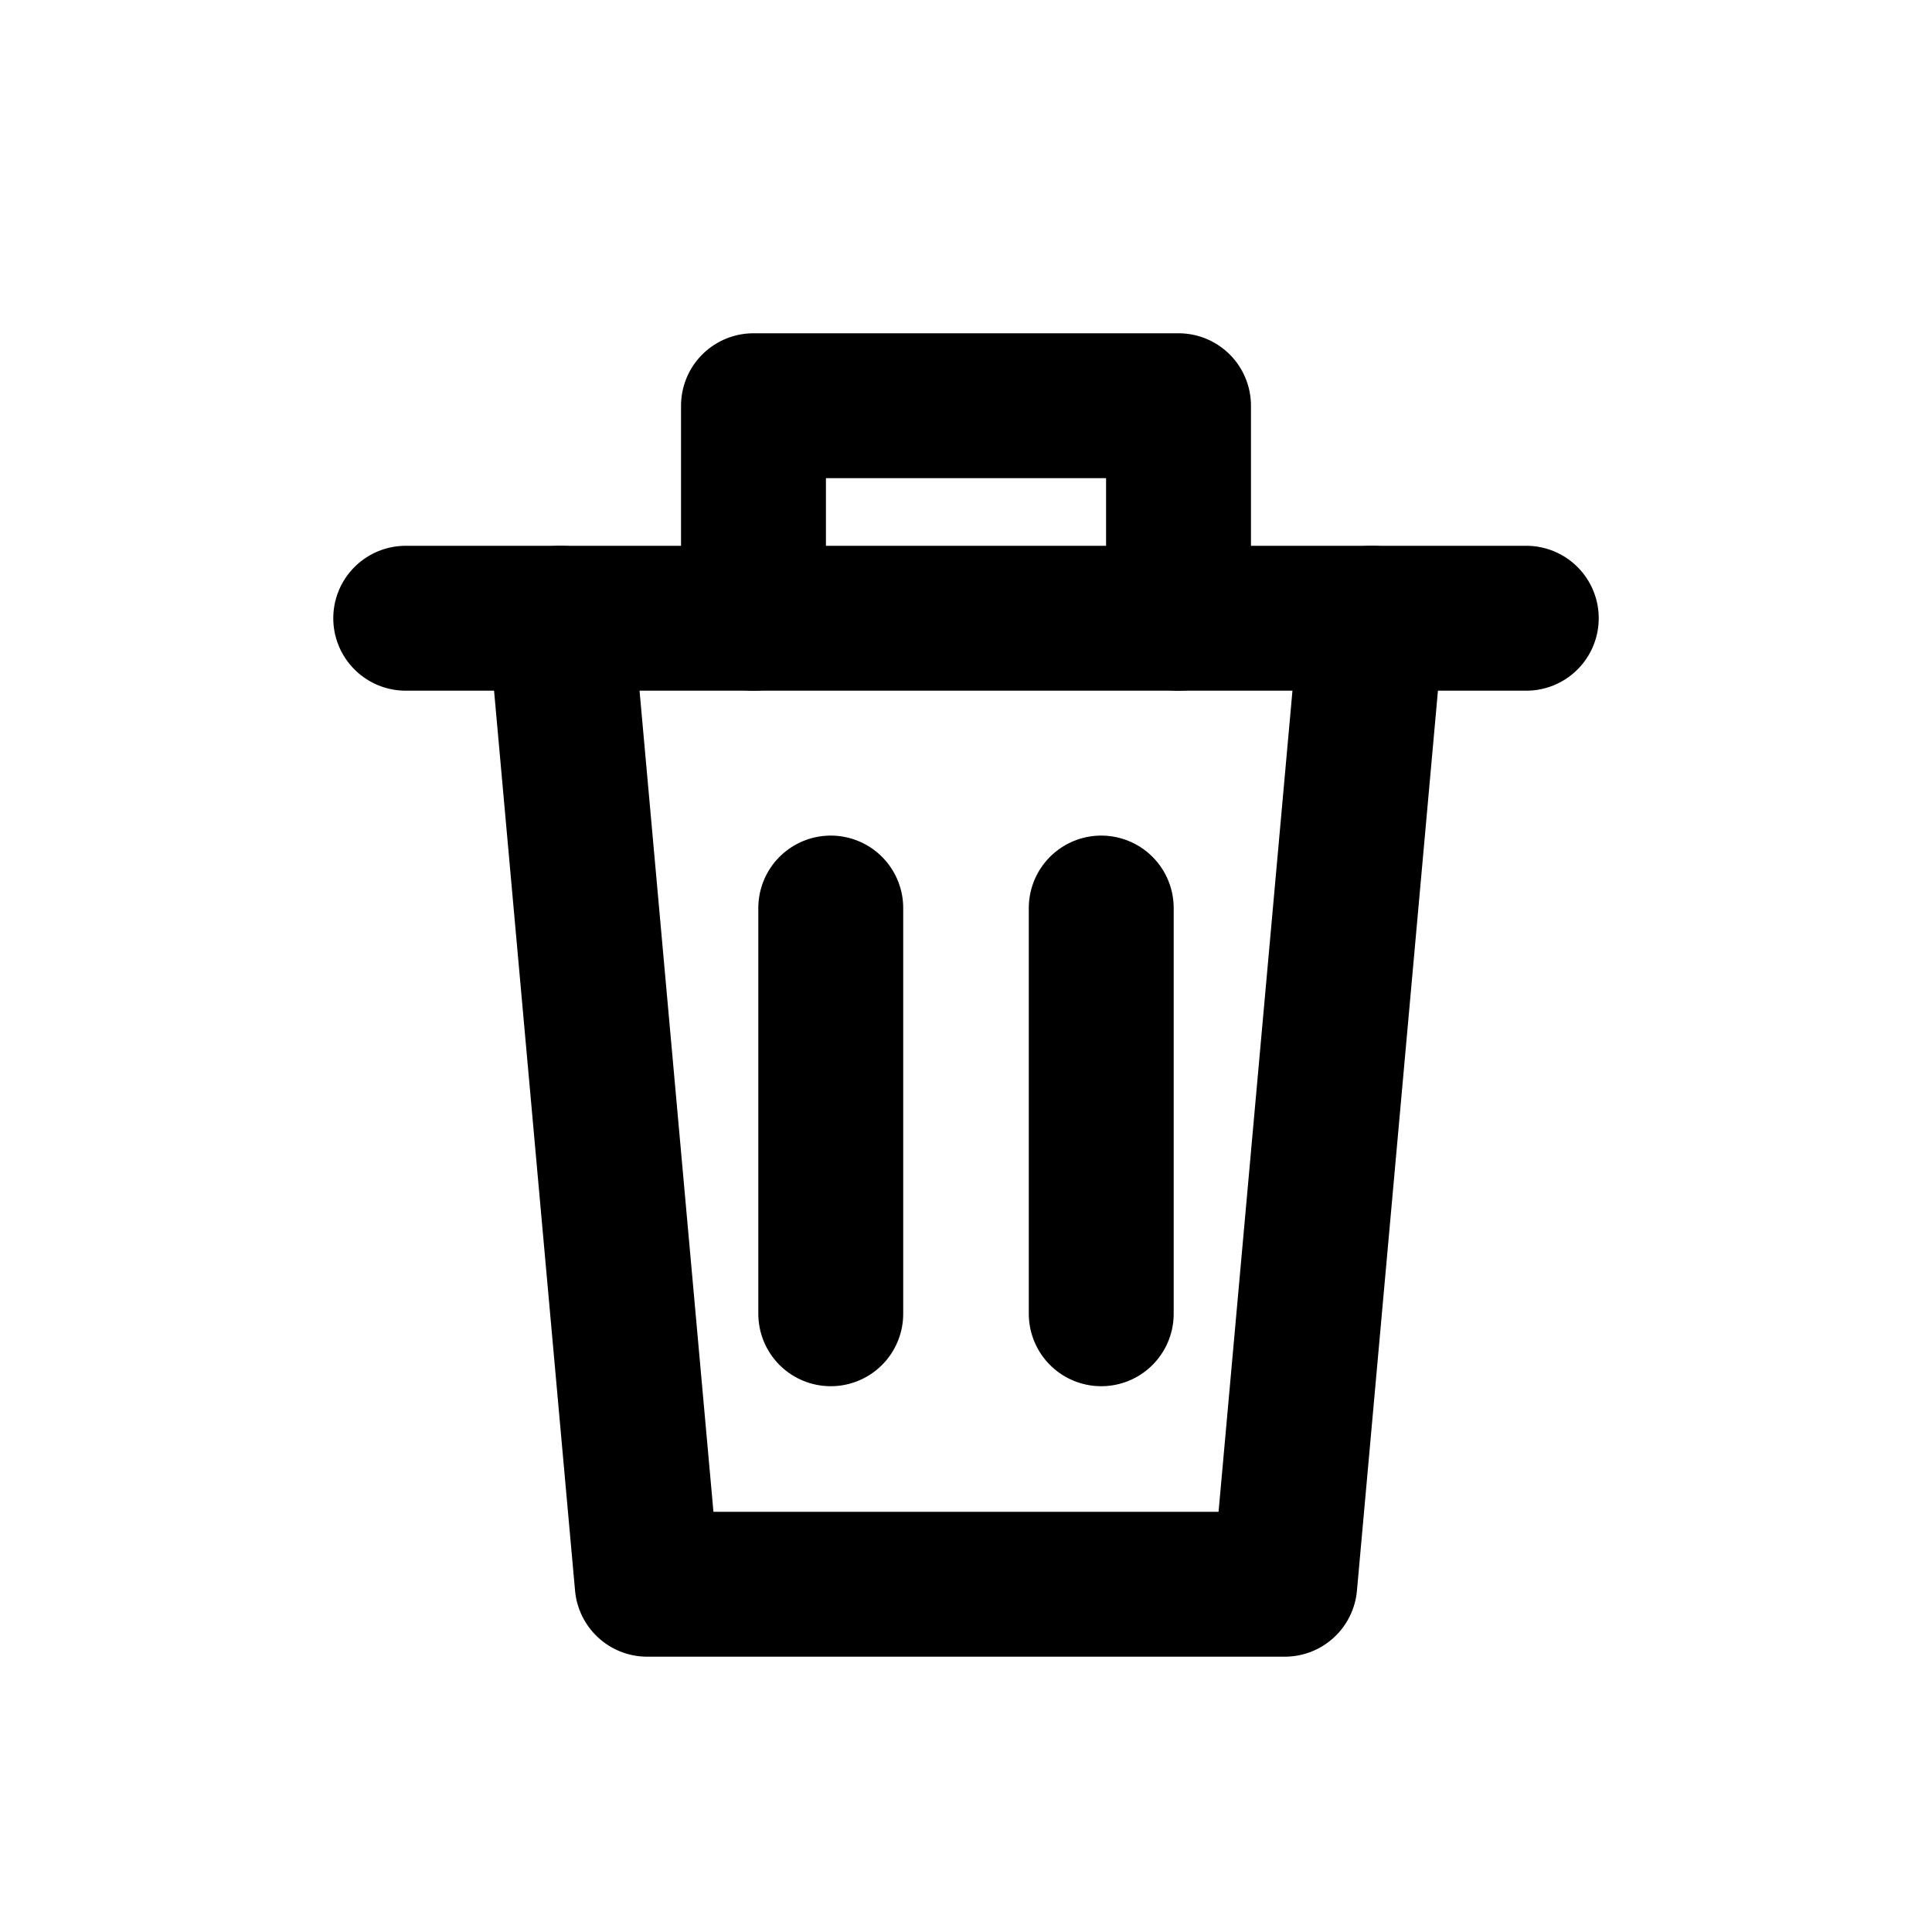
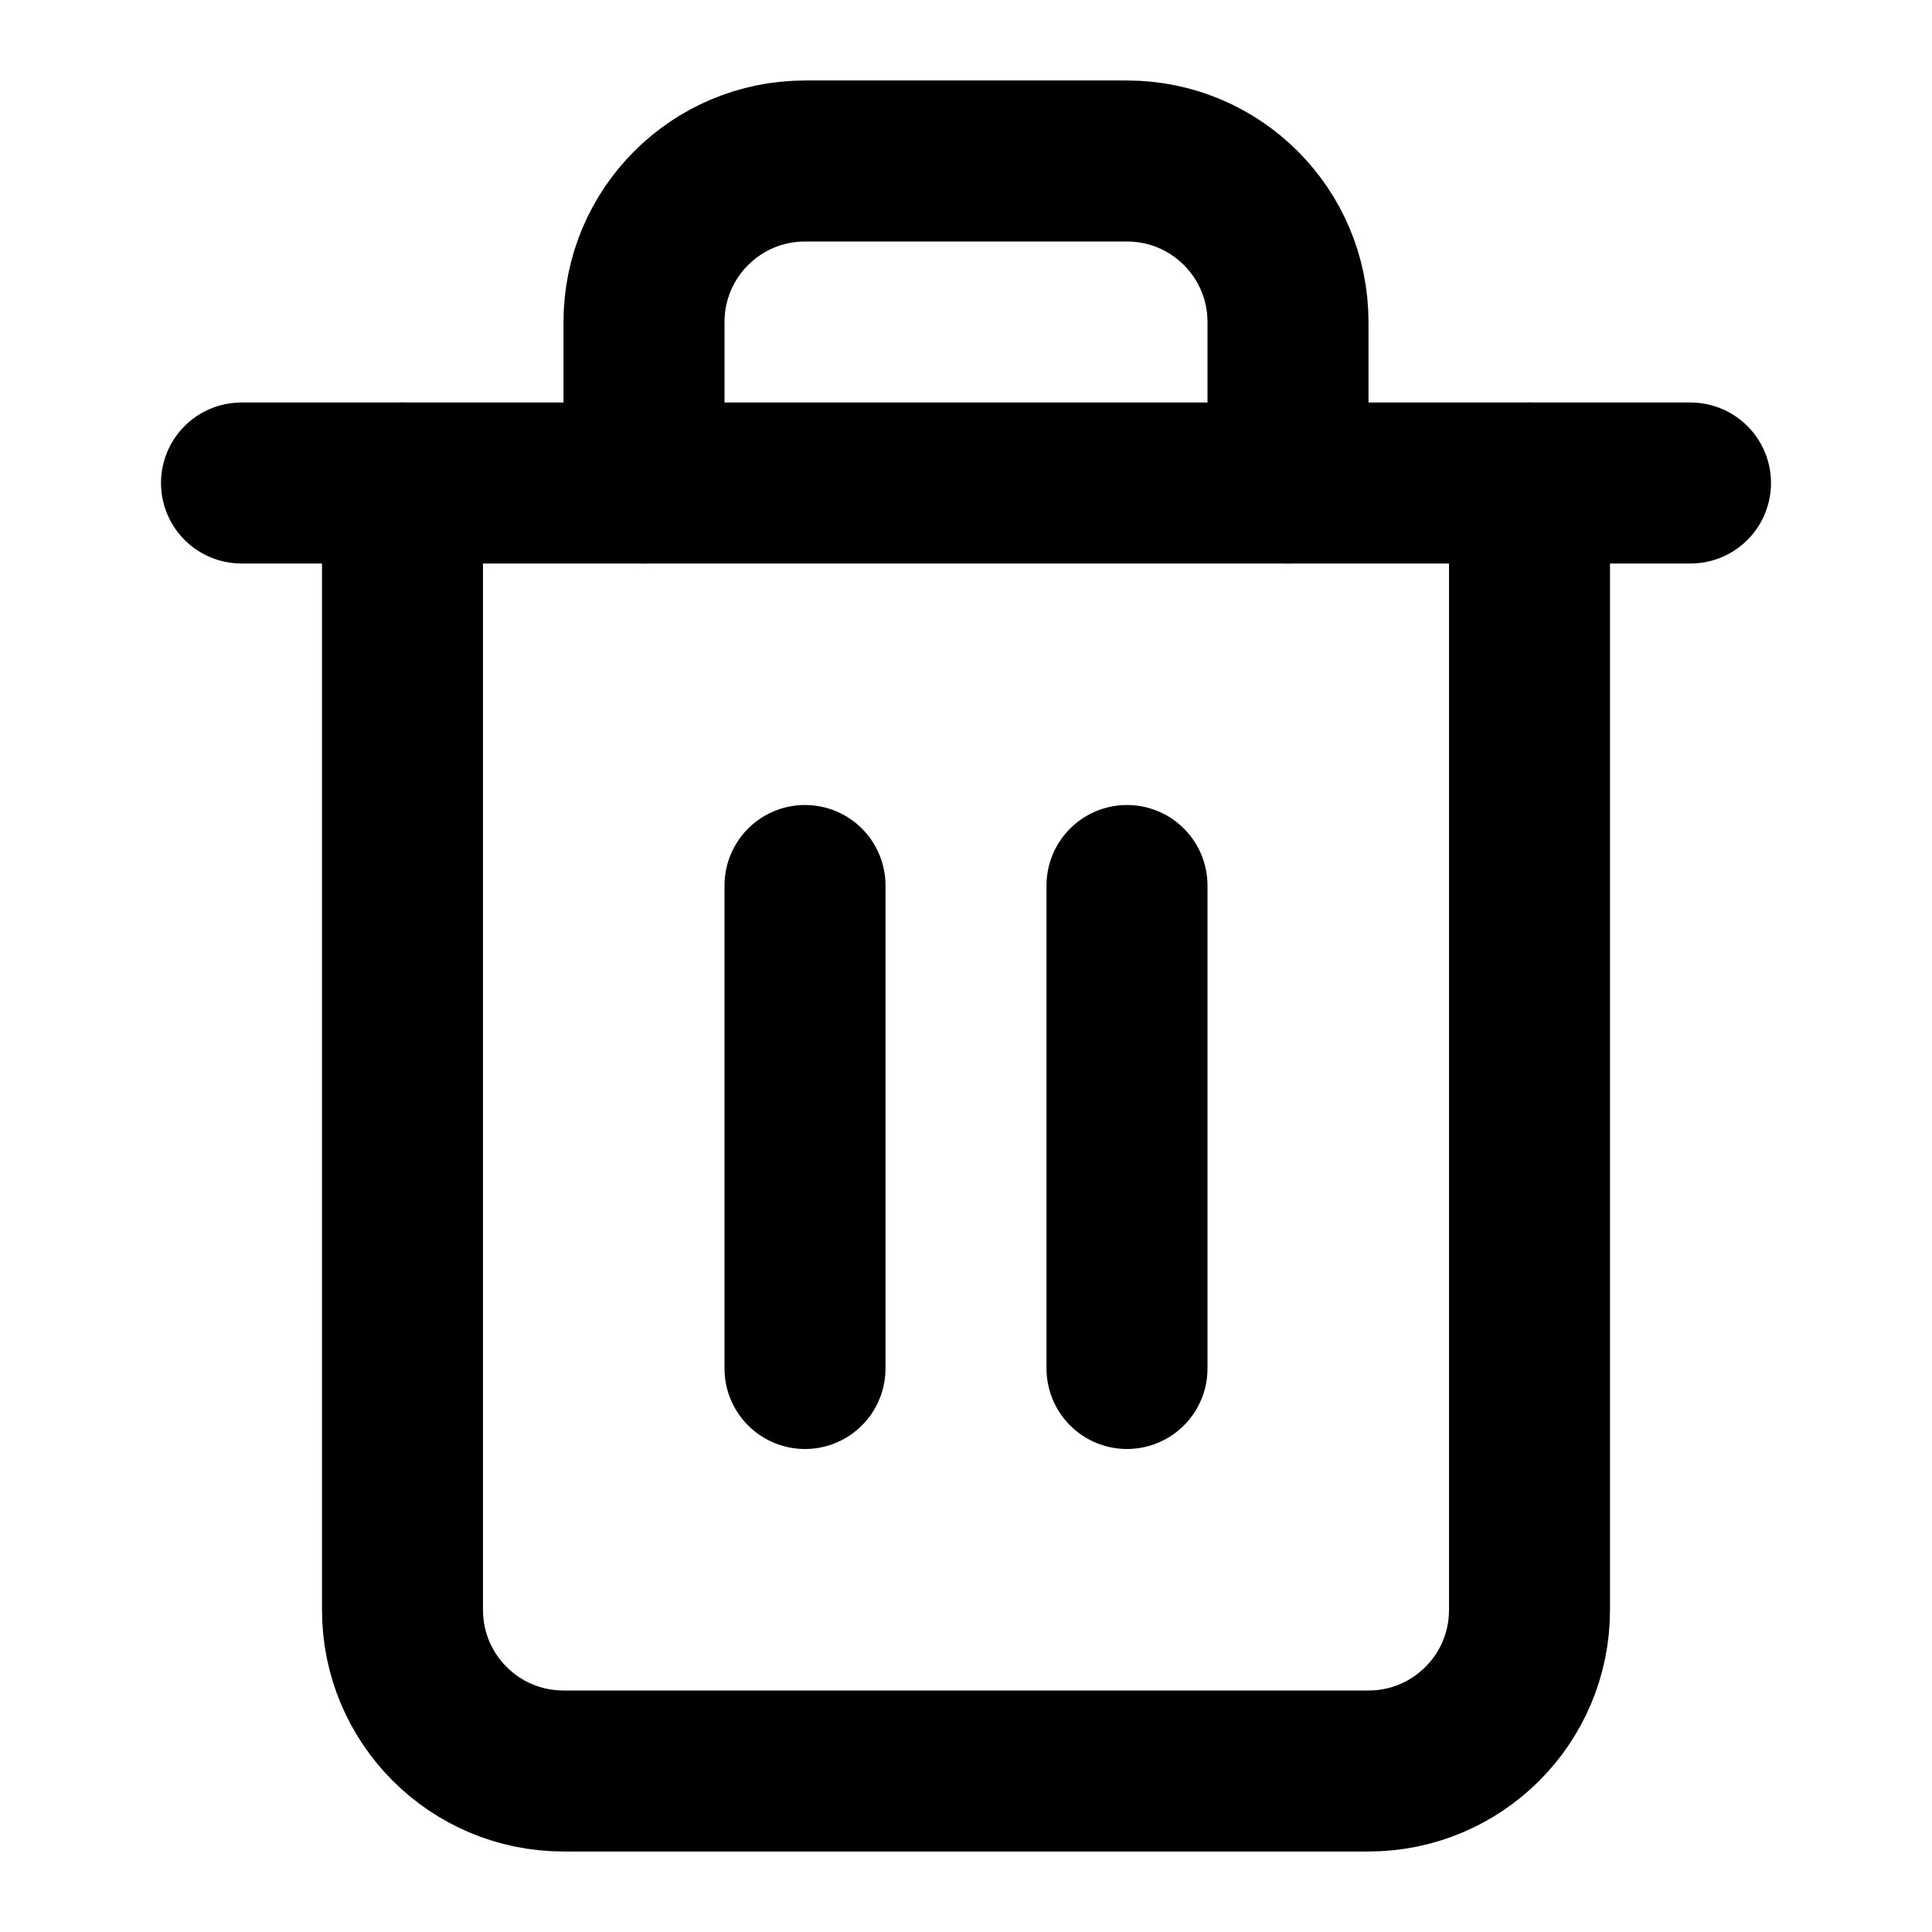
- <svg xmlns="http://www.w3.org/2000/svg" viewBox="0 0 20 20" fill="none" stroke="#000" stroke-width="1.5" stroke-linecap="round" stroke-linejoin="round">
-   <path d="M4.2 6.4h11.6" />
-   <path d="M7.8 6.4V4.2h4.4v2.2" />
-   <path d="M5.8 6.4 6.7 16.4h6.6l.9-10" />
-   <path d="M8.6 9.4v4.2M11.4 9.4v4.2" />
+ <svg xmlns="http://www.w3.org/2000/svg" class="lucide lucide-trash-2" width="24" height="24" viewBox="0 0 24 24" fill="none" stroke="currentColor" stroke-width="2" stroke-linecap="round" stroke-linejoin="round">
+   <path d="M10 11v6" />
+   <path d="M14 11v6" />
+   <path d="M19 6v14a2 2 0 0 1-2 2H7a2 2 0 0 1-2-2V6" />
+   <path d="M3 6h18" />
+   <path d="M8 6V4a2 2 0 0 1 2-2h4a2 2 0 0 1 2 2v2" />
</svg>
